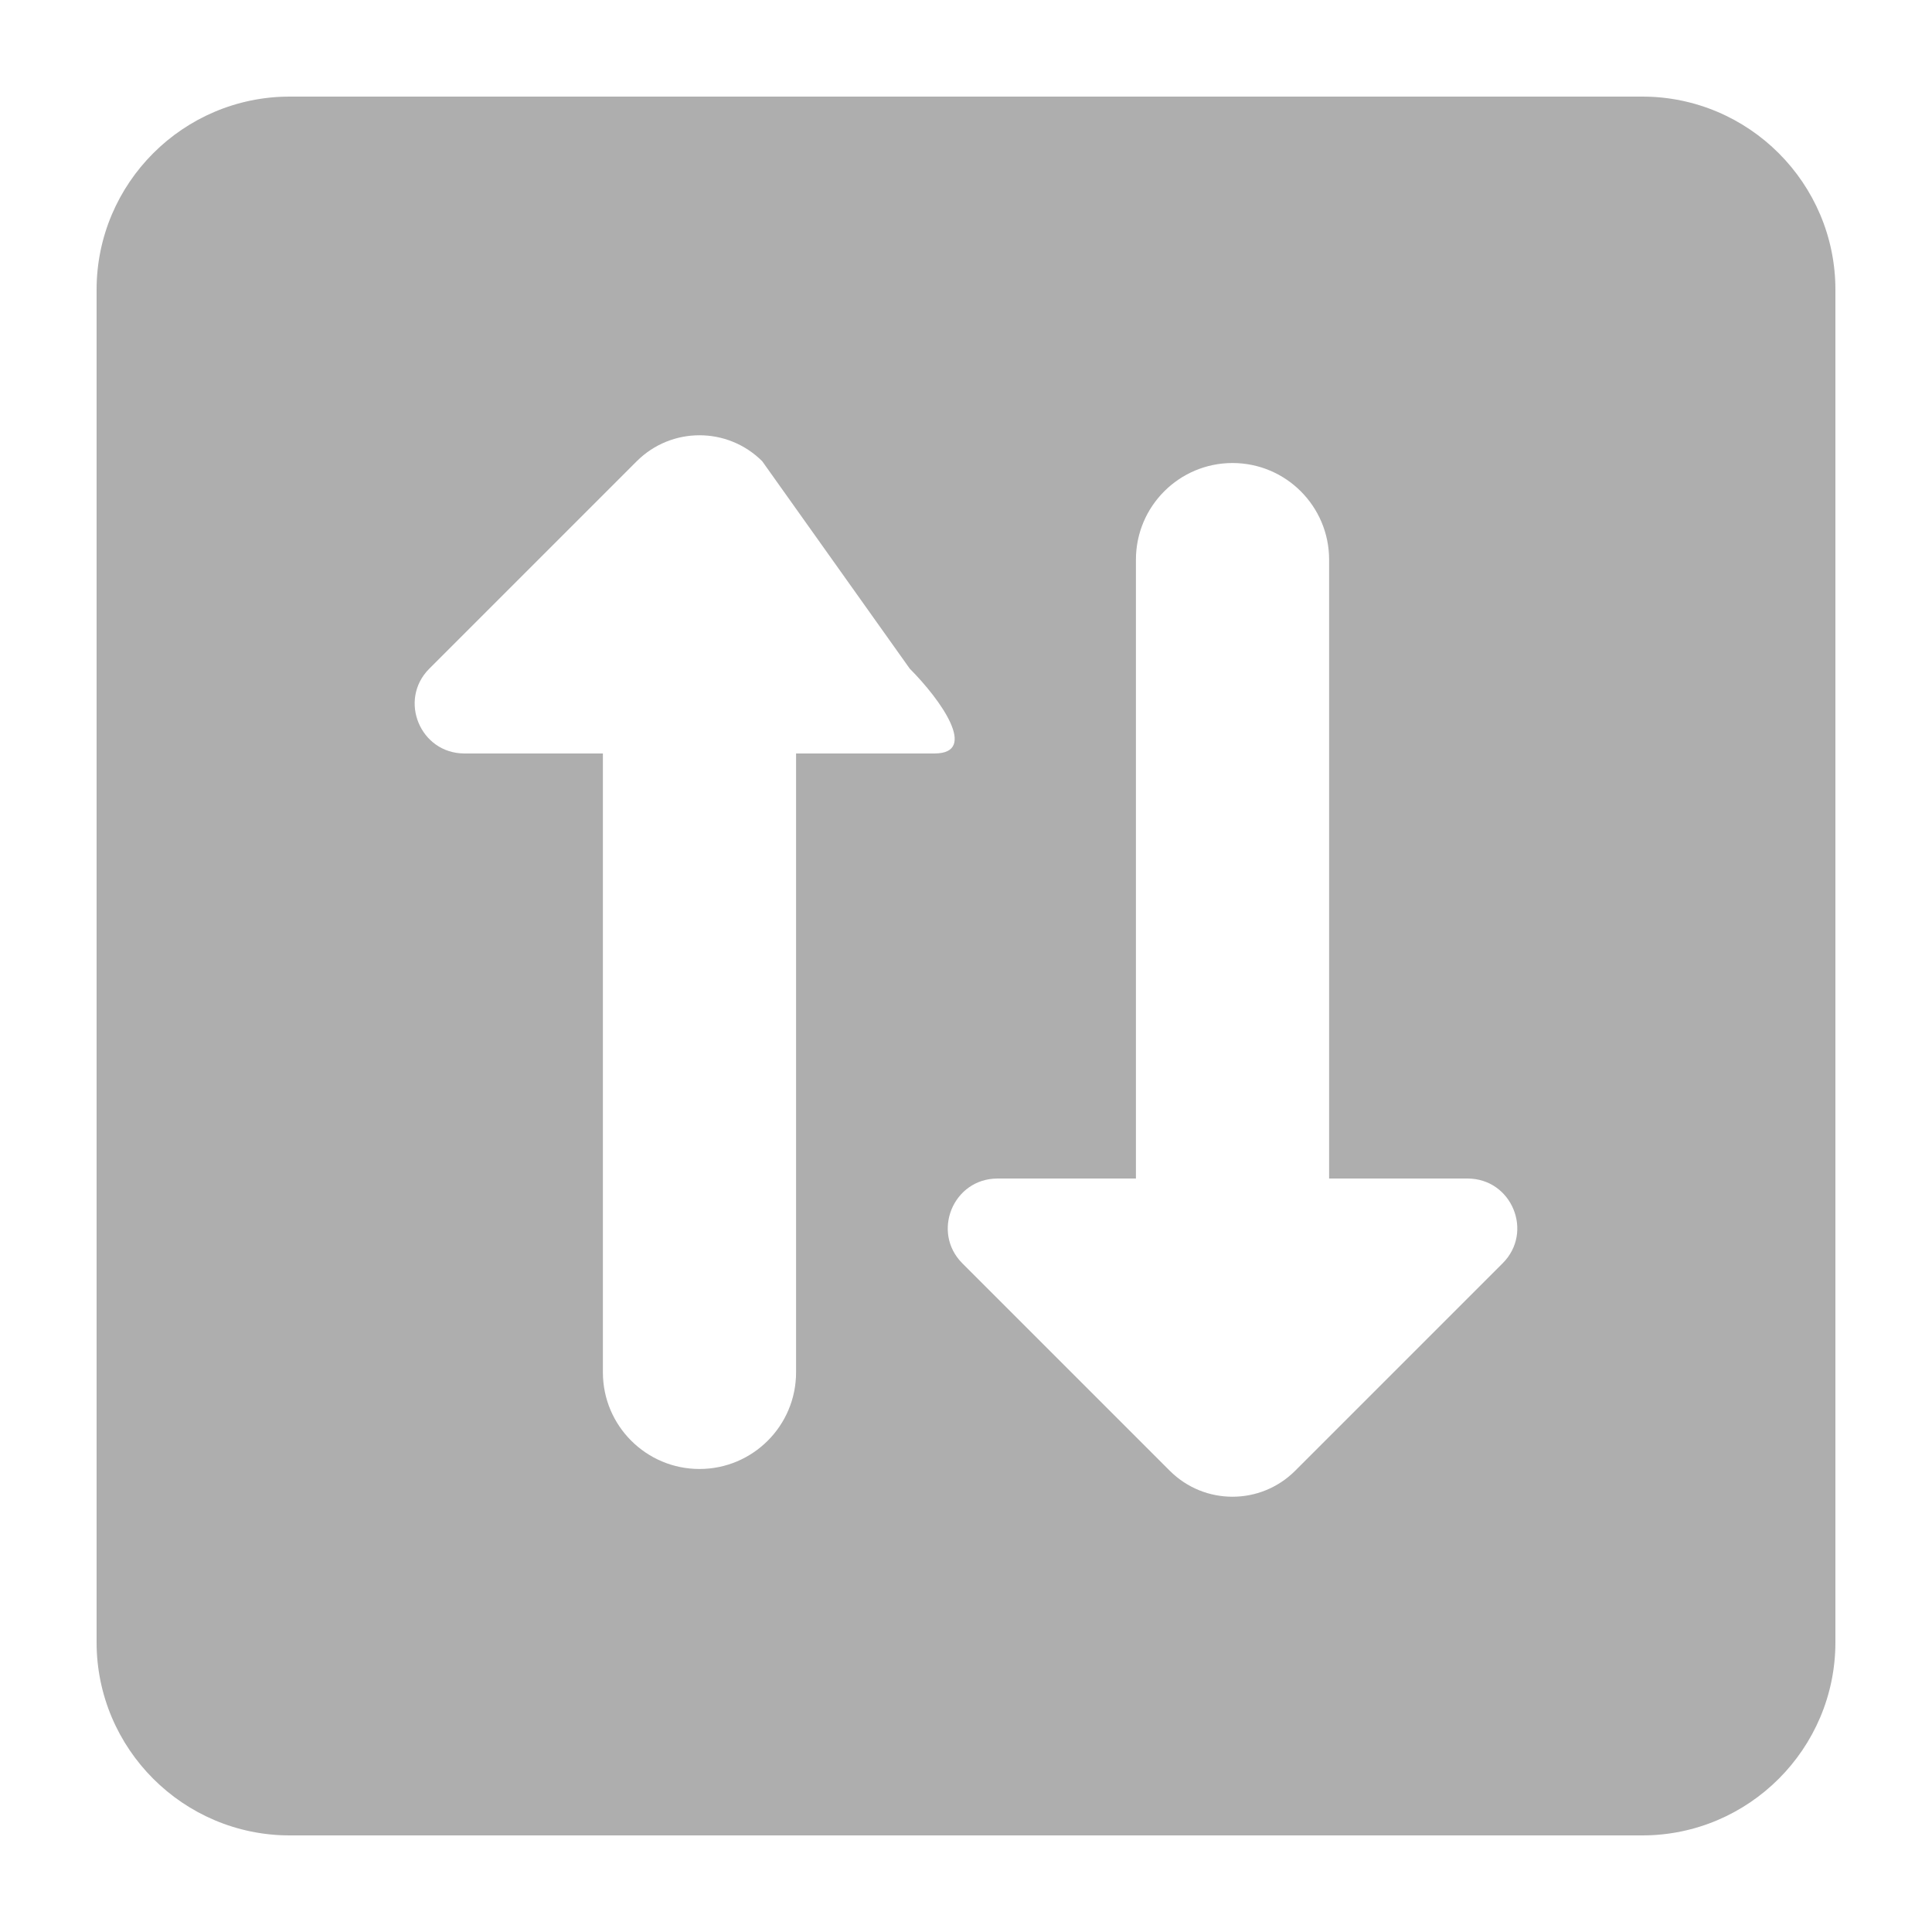
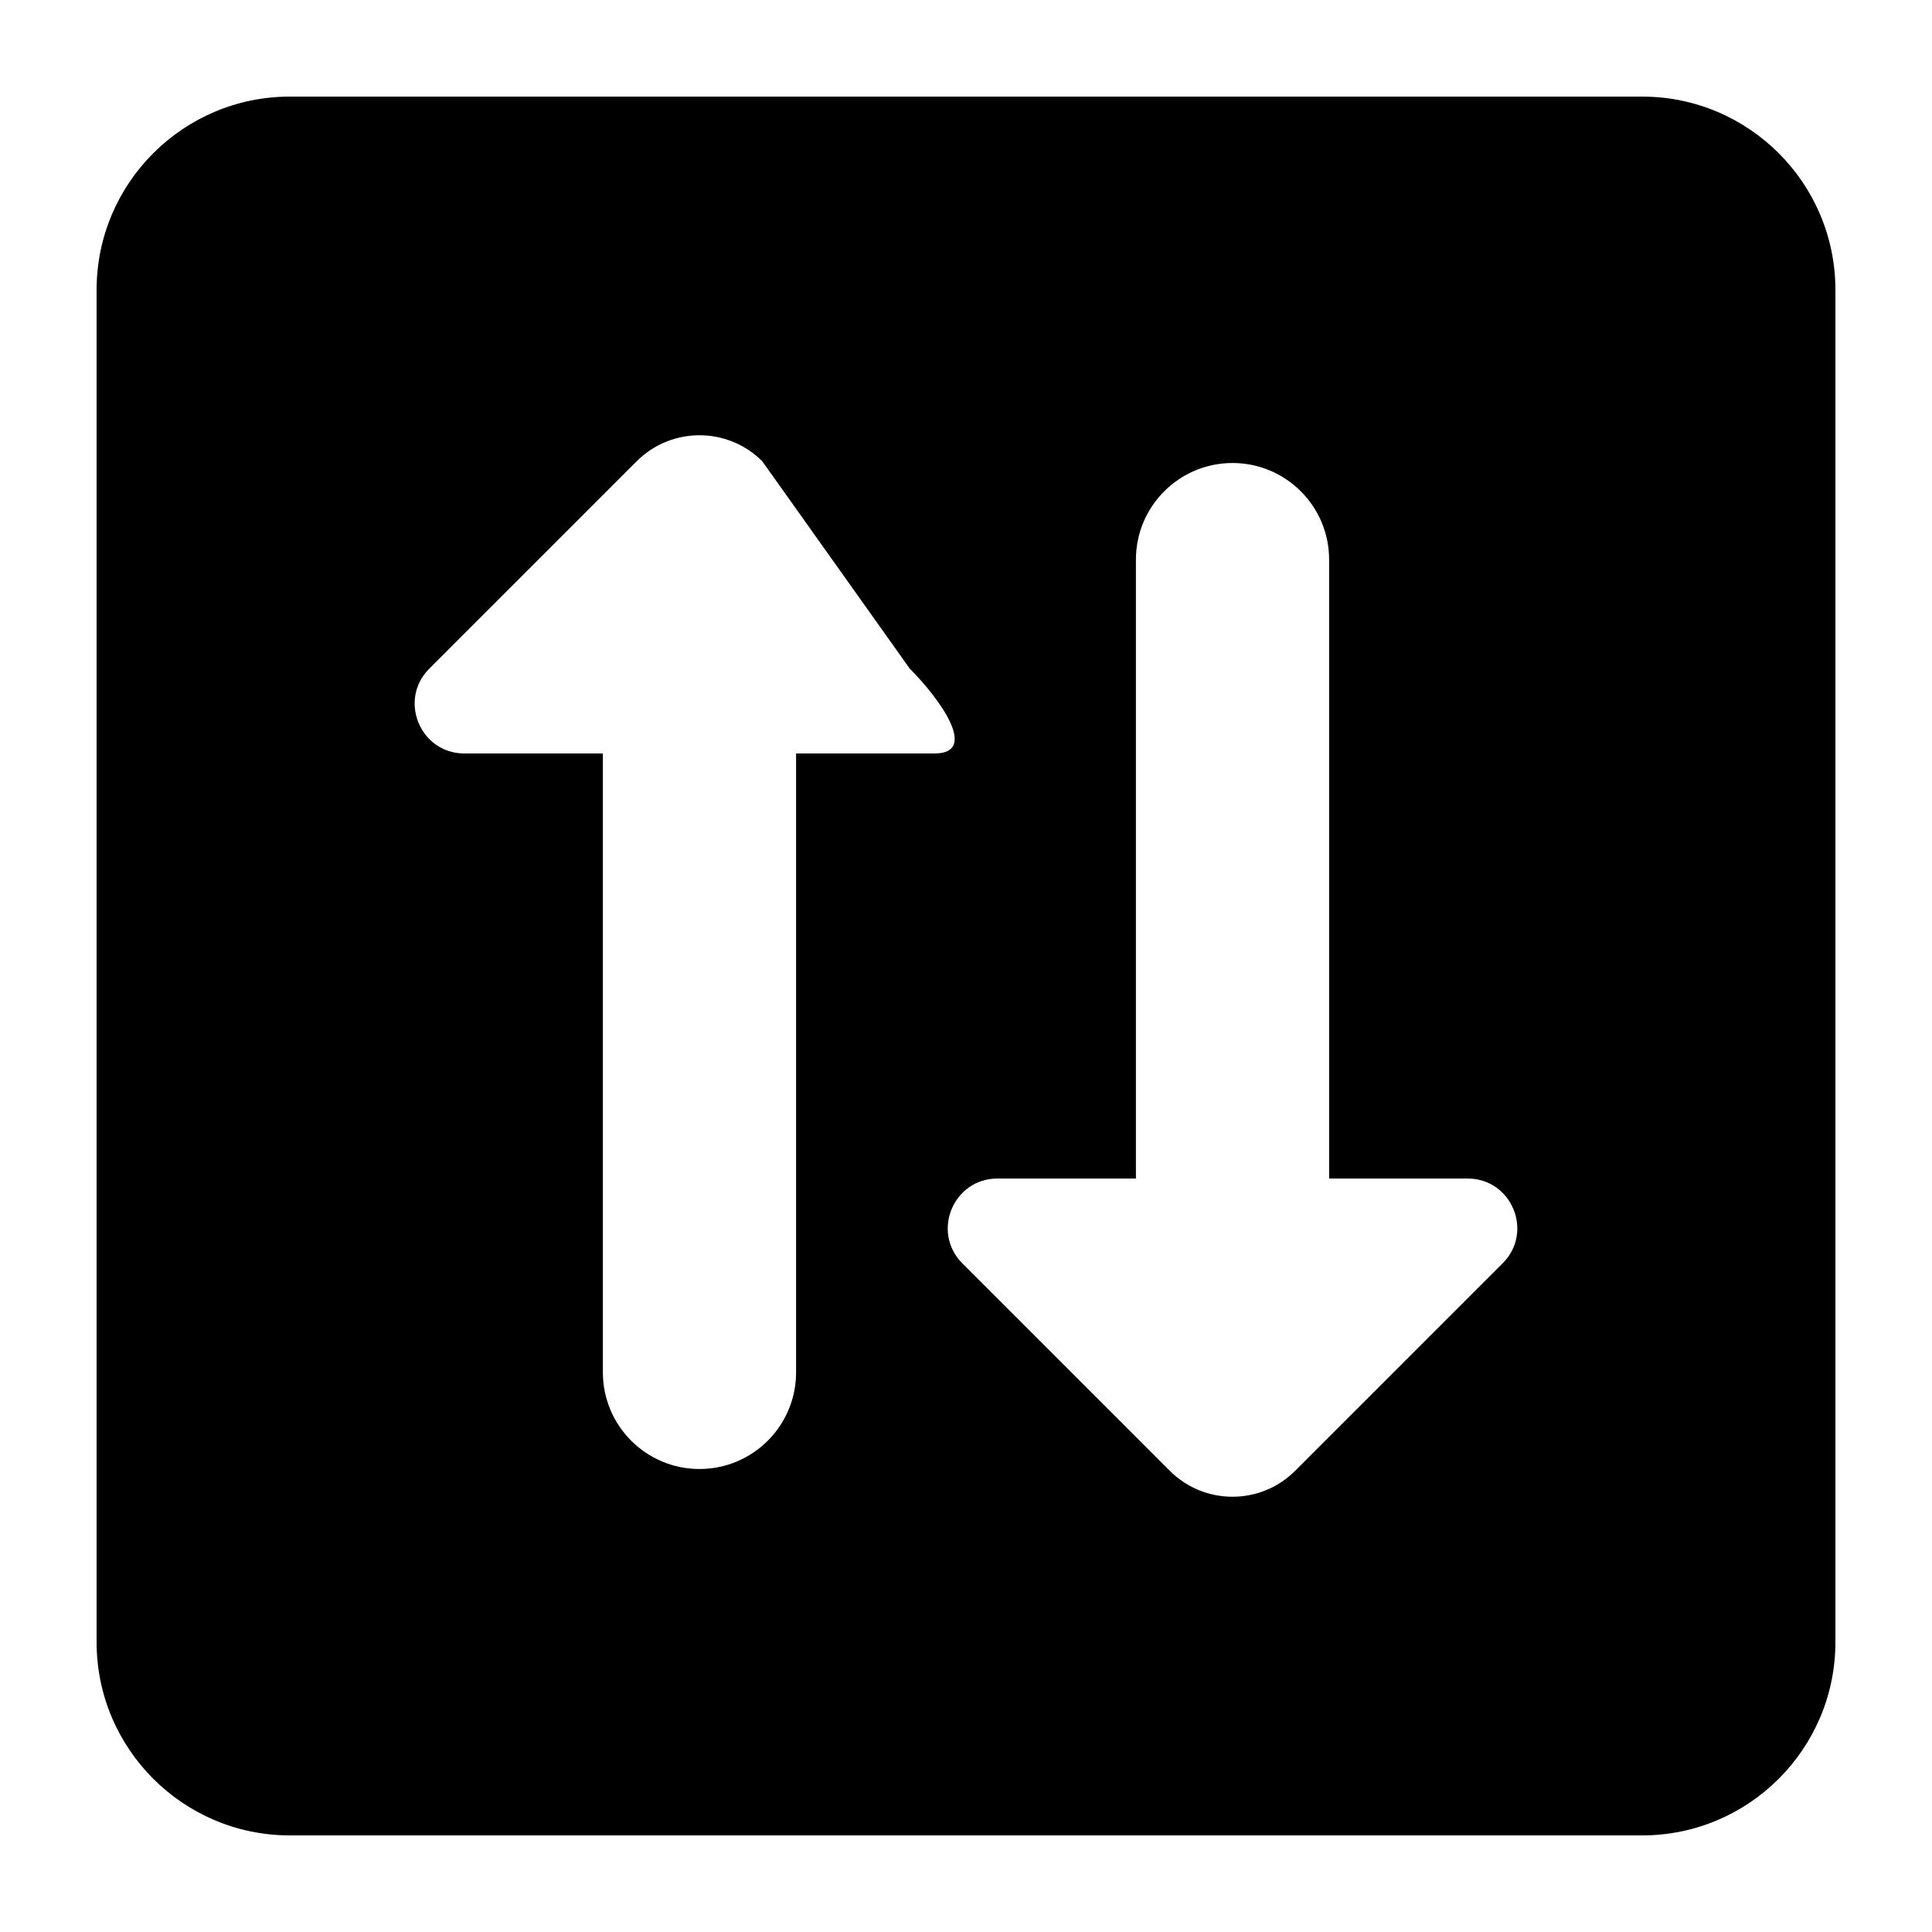
<svg xmlns="http://www.w3.org/2000/svg" width="20" height="20" viewBox="0 0 20 20" fill="none">
-   <path d="M19 3V17C19 18.103 18.103 19 17 19H3C1.897 19 1 18.103 1 17V3C1 1.897 1.897 1 3 1H17C18.103 1 19 1.897 19 3ZM11.759 5.793V12.2H10.326C9.868 12.2 9.639 12.754 9.962 13.078L12.109 15.225C12.468 15.584 13.049 15.584 13.408 15.225L15.555 13.078C15.88 12.754 15.65 12.2 15.192 12.2H13.759V5.793C13.759 5.241 13.311 4.793 12.759 4.793C12.207 4.793 11.759 5.241 11.759 5.793ZM6.591 4.775L4.444 6.922C4.12 7.246 4.35 7.8 4.808 7.8H6.241V14.207C6.241 14.759 6.689 15.207 7.241 15.207C7.793 15.207 8.241 14.759 8.241 14.207V7.8H9.674C10.132 7.8 9.741 7.246 9.418 6.922L7.891 4.775C7.532 4.416 6.95 4.416 6.591 4.775Z" fill="#D9D9D9" />
-   <path d="M19 3V17C19 18.103 18.103 19 17 19H3C1.897 19 1 18.103 1 17V3C1 1.897 1.897 1 3 1H17C18.103 1 19 1.897 19 3ZM11.759 5.793V12.2H10.326C9.868 12.2 9.639 12.754 9.962 13.078L12.109 15.225C12.468 15.584 13.049 15.584 13.408 15.225L15.555 13.078C15.88 12.754 15.65 12.2 15.192 12.2H13.759V5.793C13.759 5.241 13.311 4.793 12.759 4.793C12.207 4.793 11.759 5.241 11.759 5.793ZM6.591 4.775L4.444 6.922C4.12 7.246 4.35 7.8 4.808 7.8H6.241V14.207C6.241 14.759 6.689 15.207 7.241 15.207C7.793 15.207 8.241 14.759 8.241 14.207V7.8H9.674C10.132 7.8 9.741 7.246 9.418 6.922L7.891 4.775C7.532 4.416 6.95 4.416 6.591 4.775Z" fill="black" fill-opacity="0.2" />
+   <path d="M19 3V17C19 18.103 18.103 19 17 19H3C1.897 19 1 18.103 1 17V3C1 1.897 1.897 1 3 1H17C18.103 1 19 1.897 19 3ZM11.759 5.793V12.2H10.326C9.868 12.2 9.639 12.754 9.962 13.078L12.109 15.225C12.468 15.584 13.049 15.584 13.408 15.225L15.555 13.078C15.88 12.754 15.65 12.2 15.192 12.2H13.759V5.793C13.759 5.241 13.311 4.793 12.759 4.793C12.207 4.793 11.759 5.241 11.759 5.793ZM6.591 4.775L4.444 6.922C4.12 7.246 4.35 7.8 4.808 7.8H6.241V14.207C6.241 14.759 6.689 15.207 7.241 15.207C7.793 15.207 8.241 14.759 8.241 14.207V7.8H9.674C10.132 7.8 9.741 7.246 9.418 6.922L7.891 4.775C7.532 4.416 6.95 4.416 6.591 4.775Z" fill="currentColor" />
</svg>
